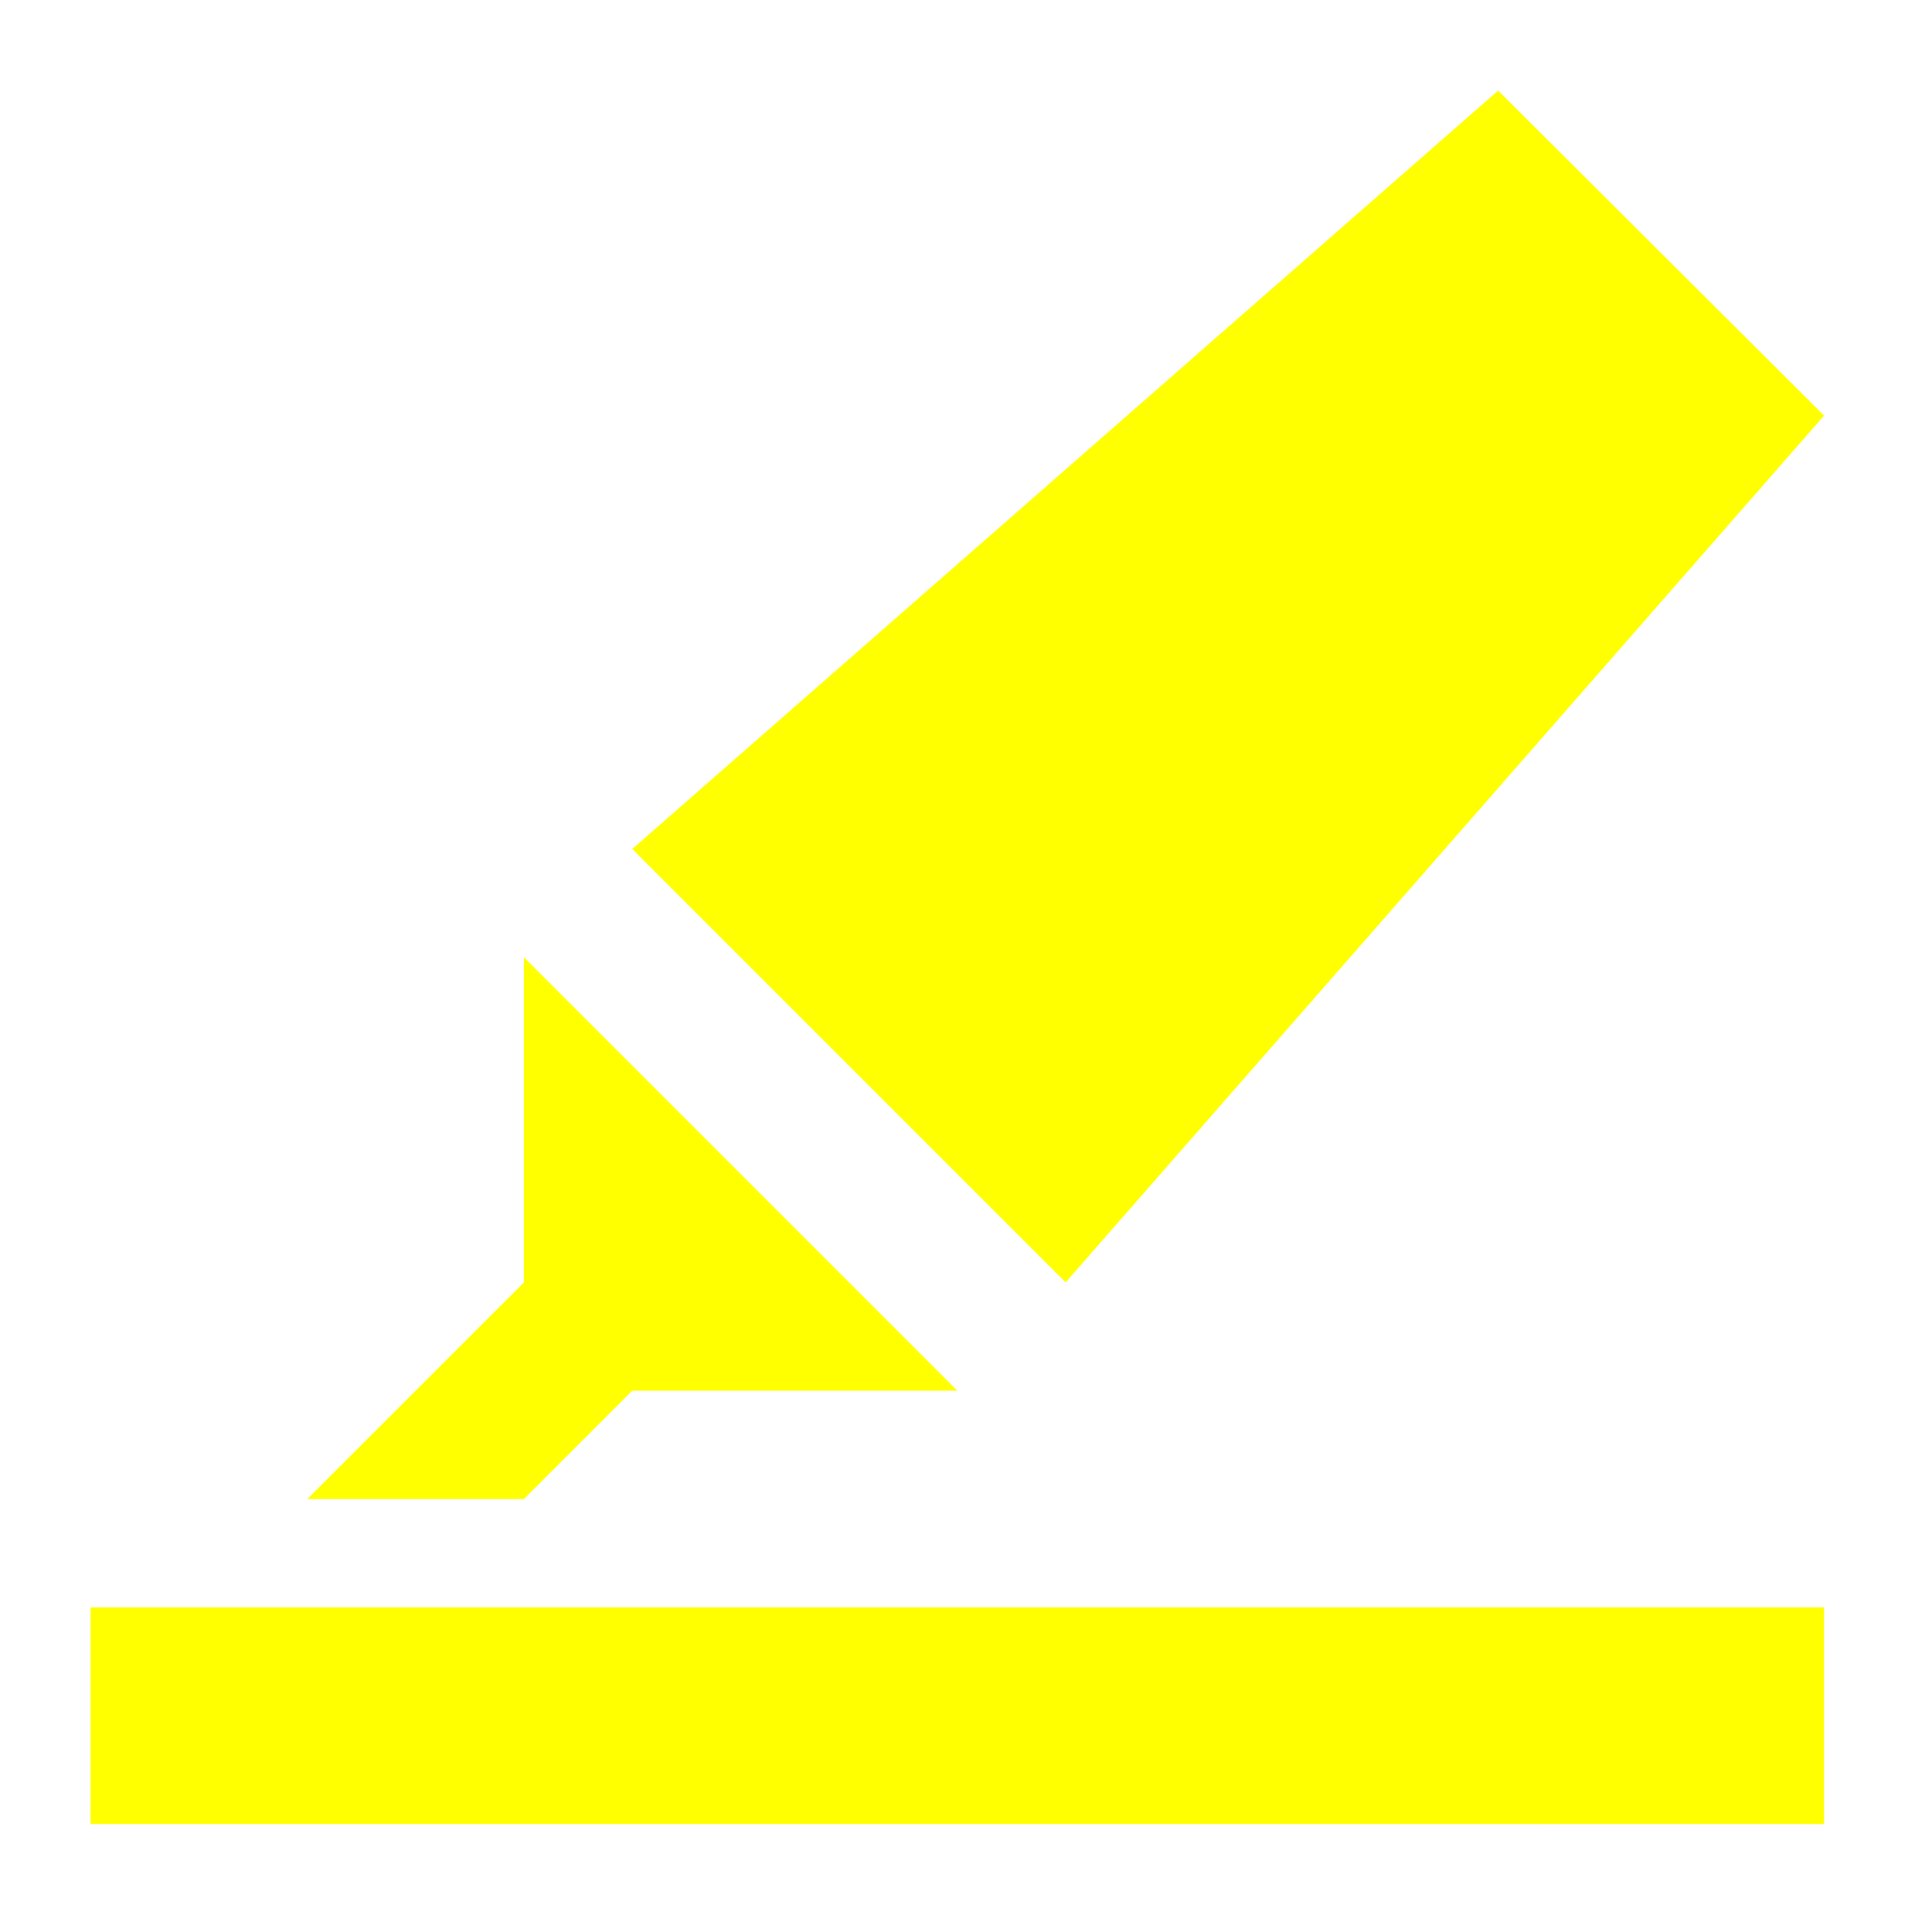
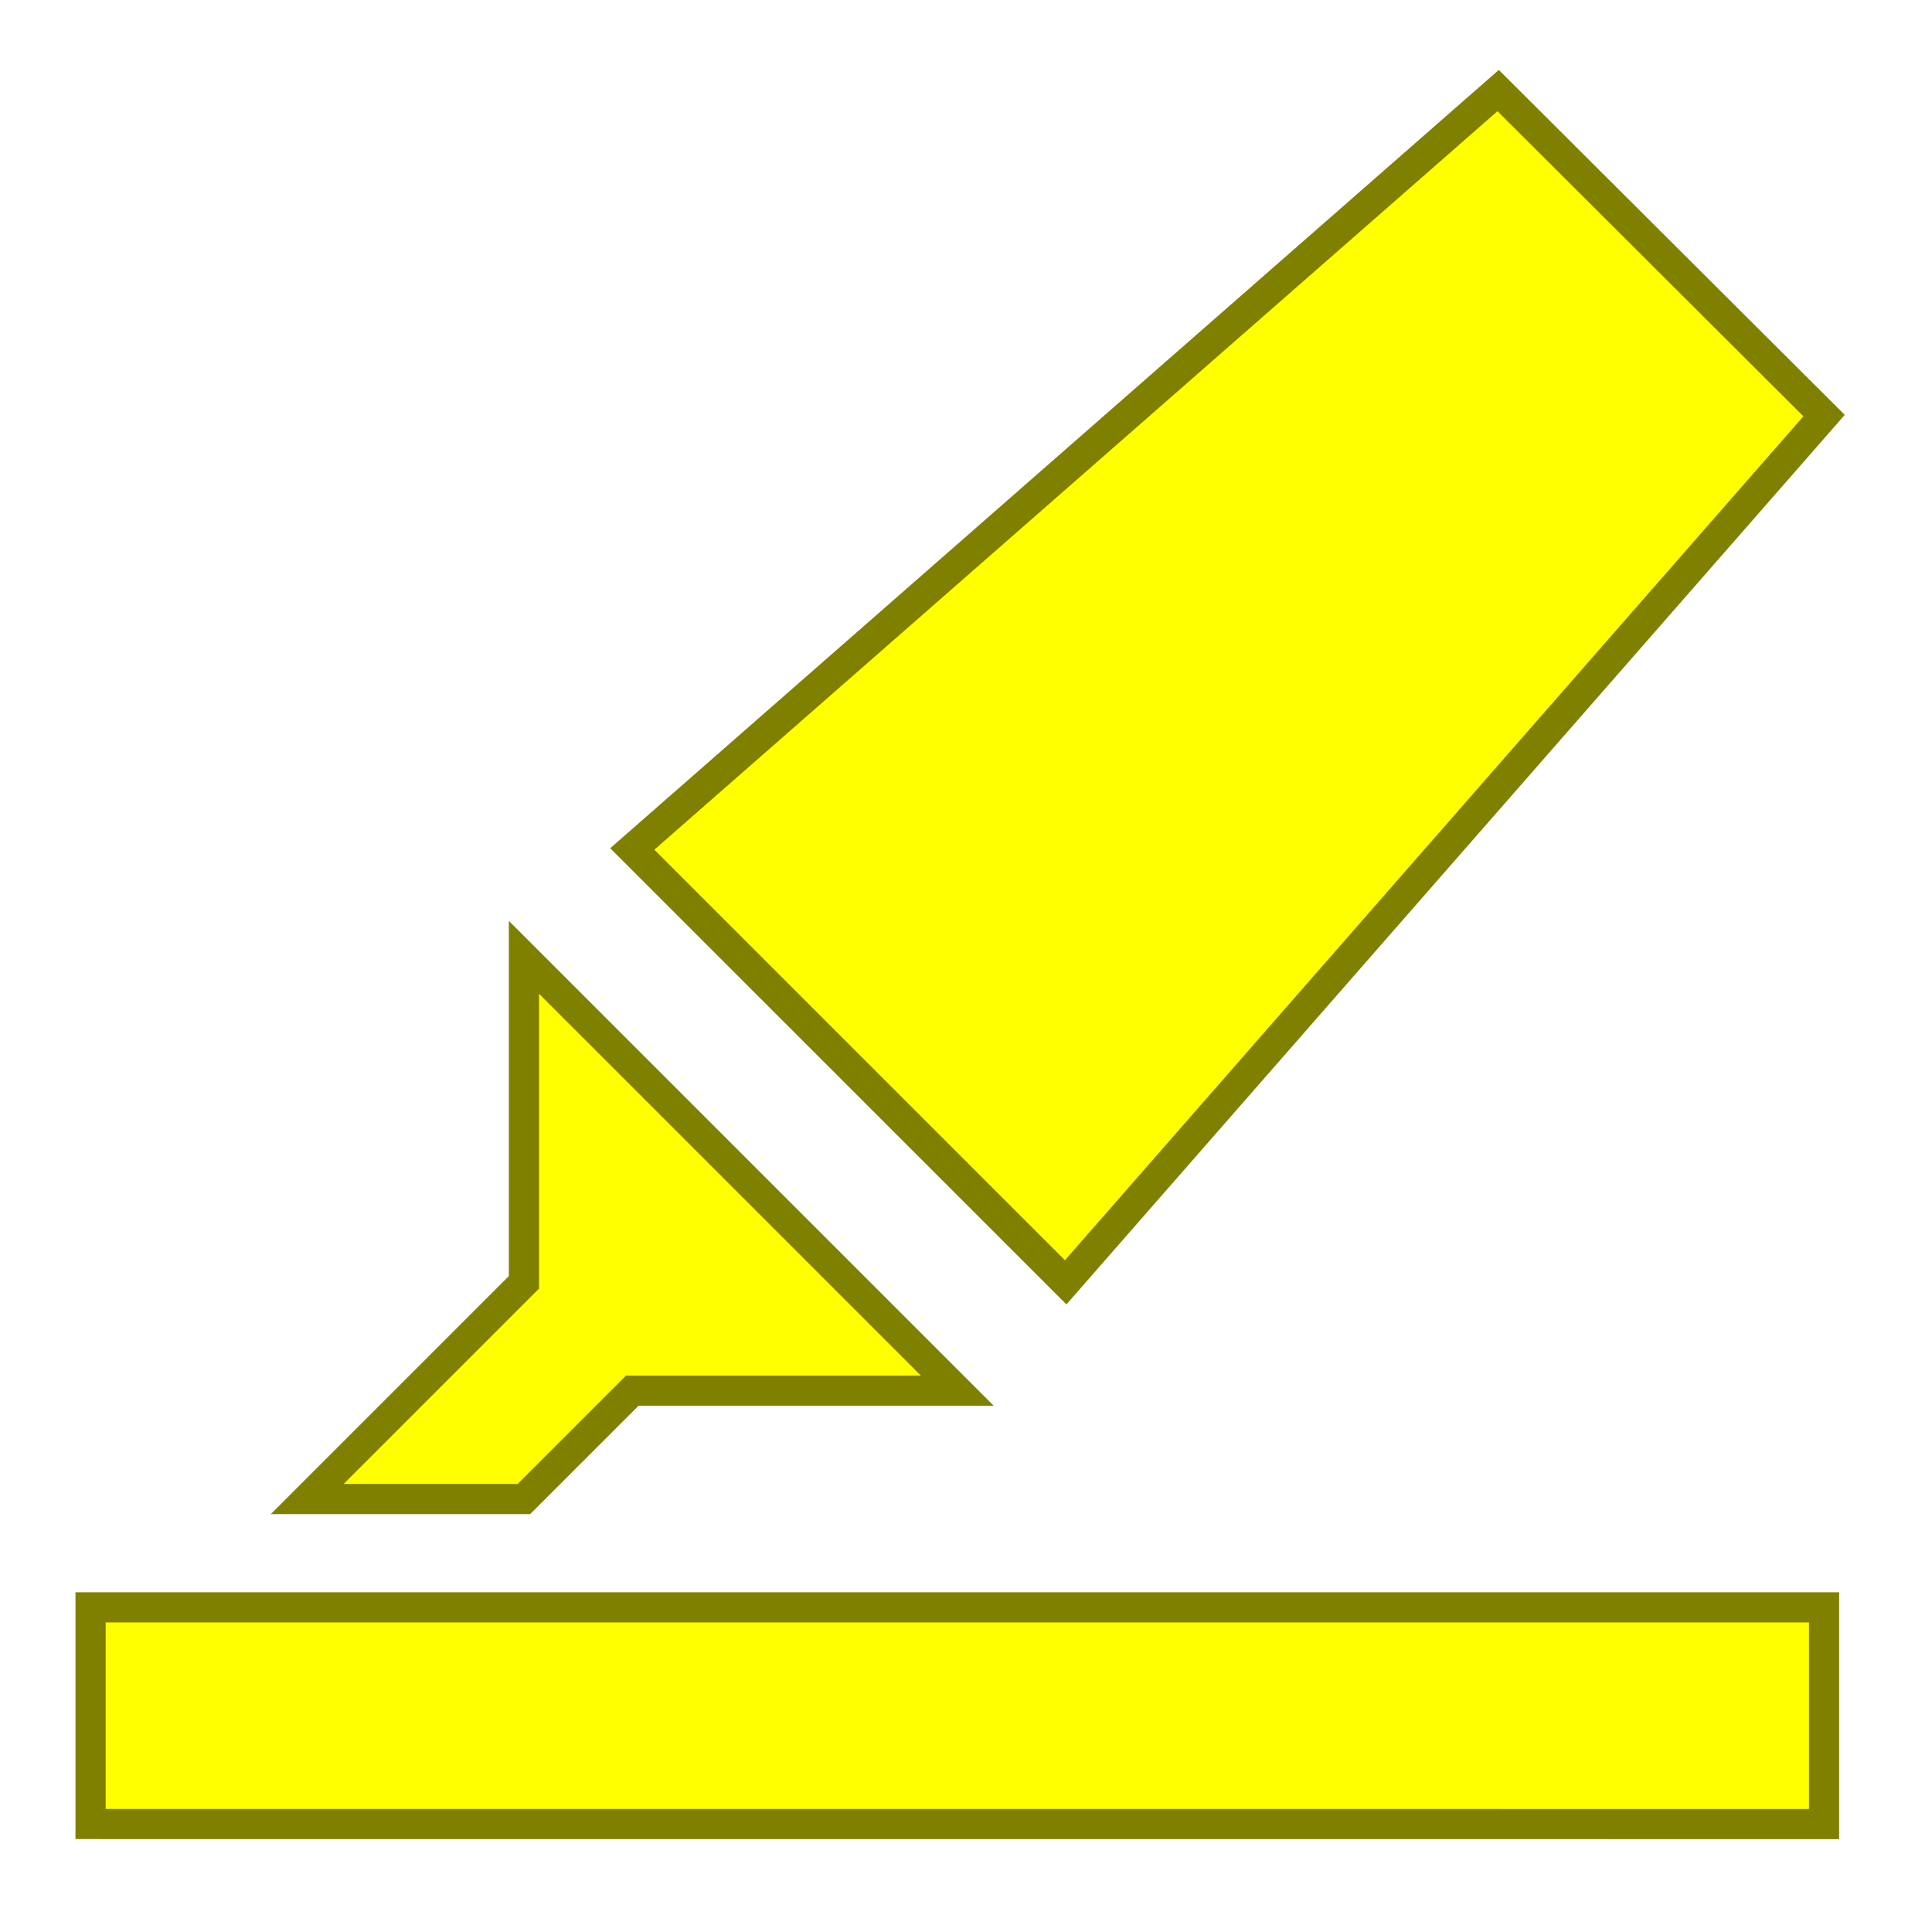
<svg xmlns="http://www.w3.org/2000/svg" id="svg5" version="1.1" viewBox="0 0 64 64" width="64" height="64">
  <defs id="defs7" />
  <style id="current-color-scheme" type="text/css">.ColorScheme-Text {
		color:#eff0f1;
	}</style>
-   <path id="path3" class="ColorScheme-Text" d="M 49.628,3 20.945,28.123 35.302,42.479 60.425,13.767 Z M 17.356,31.712 v 10.767 l -7.178,7.178 h 7.178 l 3.589,-3.589 H 31.712 Z M 3,53.246 v 7.176 l 57.425,0.002 v -7.178 z" fill="currentColor" style="fill:#ffff00;stroke-width:1" />
+   <path id="path3" class="ColorScheme-Text" d="M 49.628,3 20.945,28.123 35.302,42.479 60.425,13.767 Z M 17.356,31.712 v 10.767 l -7.178,7.178 h 7.178 l 3.589,-3.589 H 31.712 Z M 3,53.246 v 7.176 l 57.425,0.002 v -7.178 z" fill="currentColor" style="fill:#ffff00;stroke-width:1;stroke:#808000" />
</svg>
